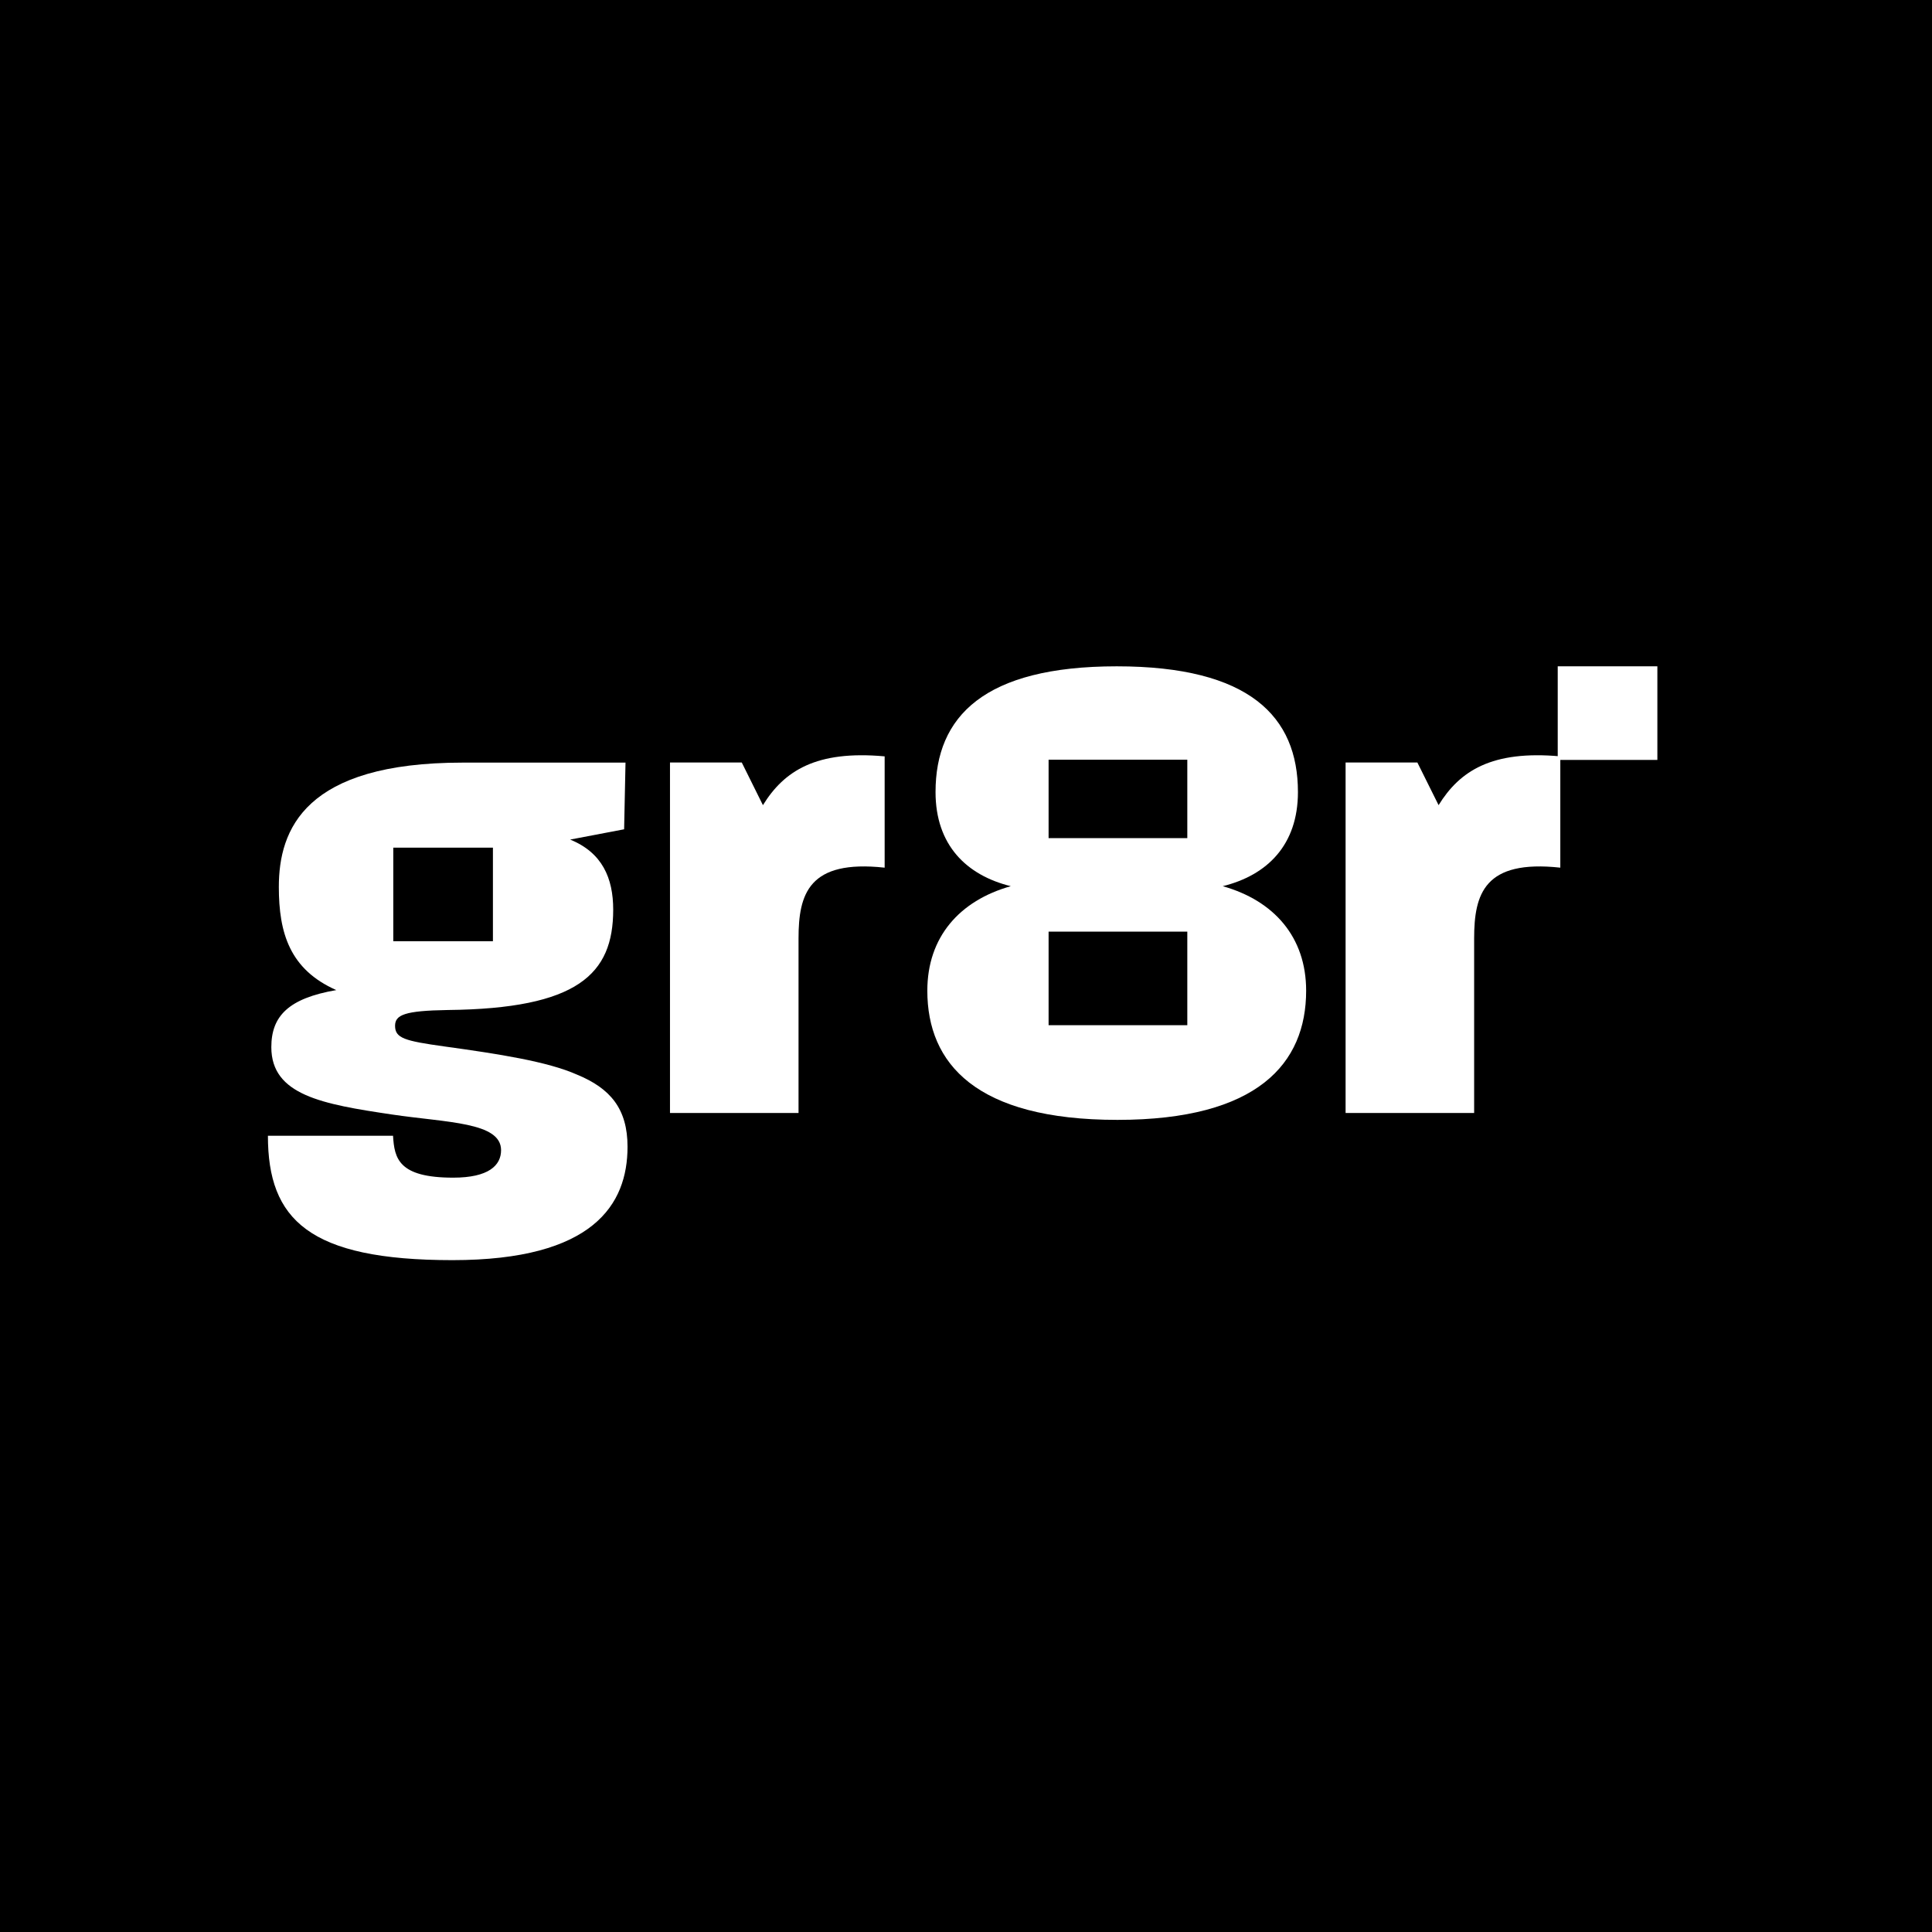
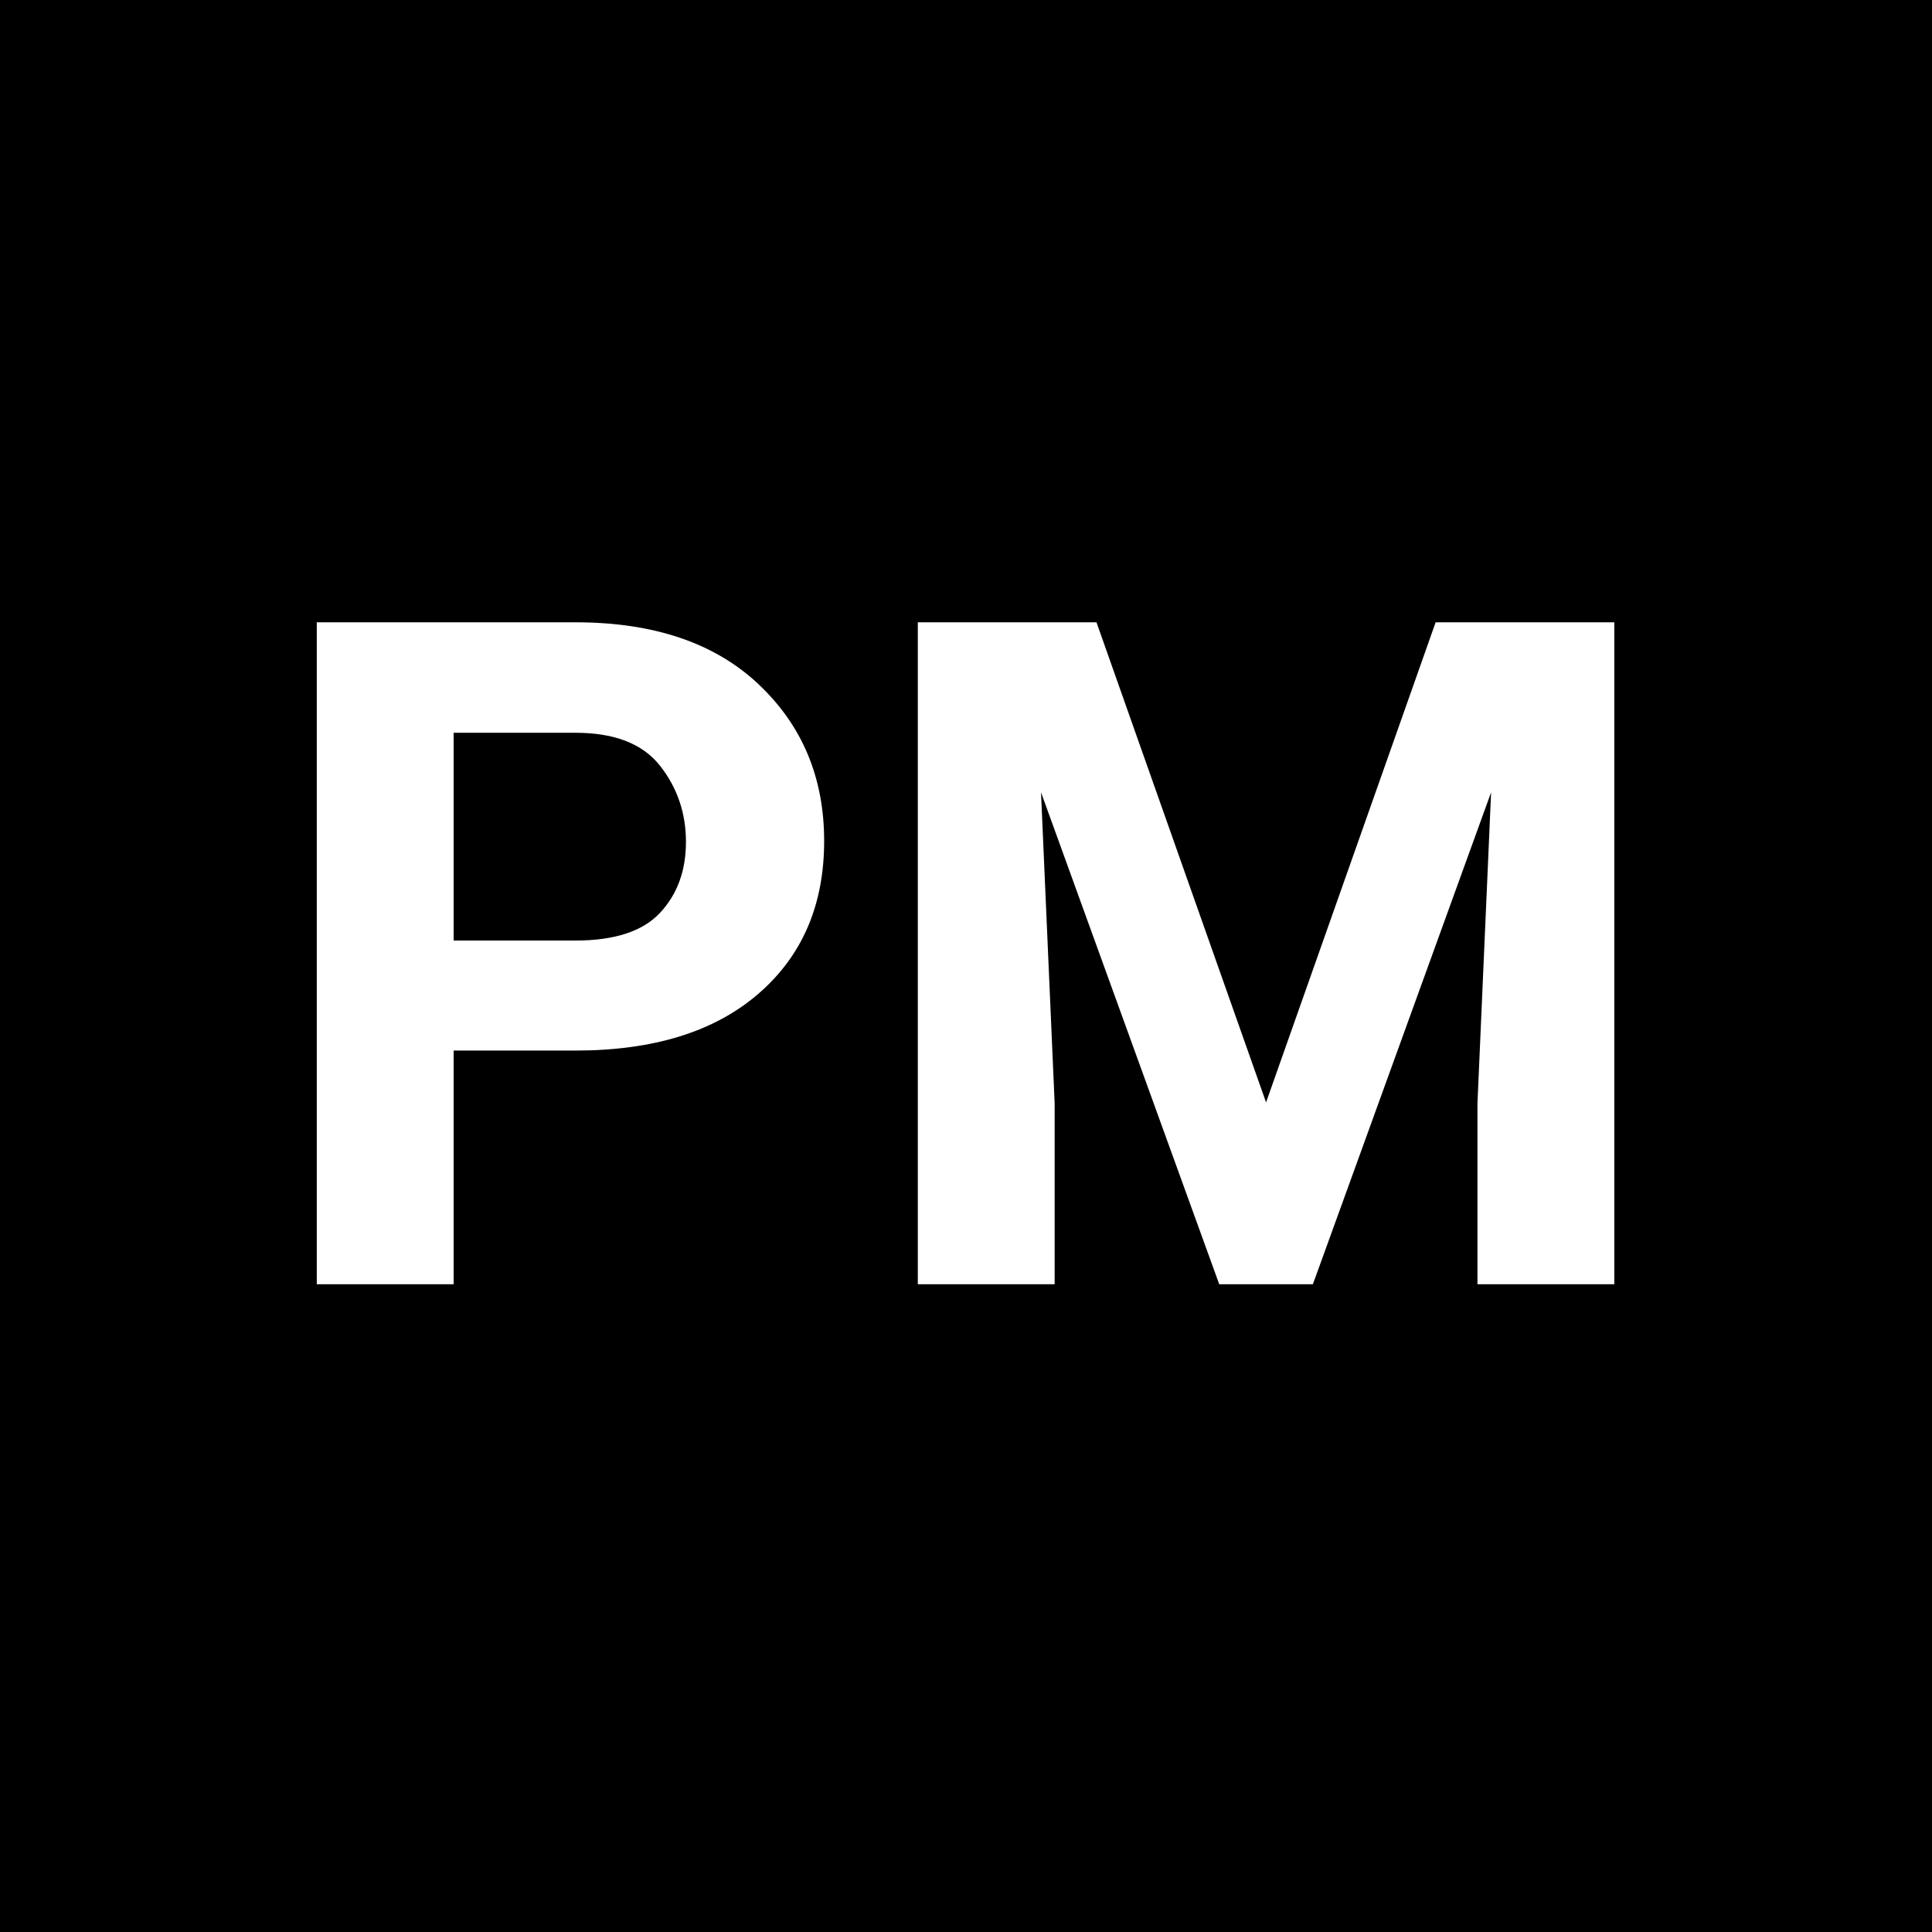
<svg xmlns="http://www.w3.org/2000/svg" width="332" height="332" viewBox="0 0 332 332" fill="none">
-   <rect width="332" height="332" fill="black" style="fill:black;fill-opacity:1;" />
-   <g clip-path="url(#clip0_4836_16321)">
-     <path d="M99.146 184.663C94.091 182.417 85.748 181.12 76.352 179.822C69.538 178.874 67.89 178.404 67.89 176.278C67.89 174.392 69.538 173.683 76.938 173.563C99.265 173.323 105.374 167.424 105.374 156.324C105.374 150.894 103.496 146.521 97.974 144.275L107.251 142.508L107.489 131.049H79.52C52.386 131.049 47.916 142.508 47.916 152.421C47.916 160.337 49.794 166.596 57.789 170.139C49.565 171.557 46.625 174.621 46.625 179.942C46.625 188.207 55.435 189.744 67.304 191.511C76.819 192.929 86.106 192.809 86.106 197.65C86.106 200.255 83.99 202.372 77.882 202.372C68.476 202.372 67.771 199.067 67.542 195.174H46.039C46.039 209.579 53.091 216.546 77.762 216.546C101.967 216.546 107.837 206.983 107.837 197.061C107.837 190.562 104.907 187.029 99.146 184.663ZM67.582 145.663H84.705V161.744H67.582V145.663Z" fill="white" style="fill:white;fill-opacity:1;" />
-     <path d="M131.104 138.36L127.469 131.033H115.133V191.256H137.222V161.27C137.222 153.593 138.98 147.684 152.021 149.101V129.975C140.271 128.907 134.749 132.451 131.104 138.36Z" fill="white" style="fill:white;fill-opacity:1;" />
-     <path d="M210.119 152.285C217.757 150.398 223.041 145.207 223.041 136.113C223.041 123.117 214.698 114.502 191.903 114.502C169.109 114.502 160.766 123.117 160.766 136.113C160.766 145.207 166.06 150.398 173.697 152.285C164.878 154.77 159.355 161.029 159.355 170.243C159.355 182.76 167.699 192.443 192.022 192.443C216.108 192.443 224.451 182.76 224.451 170.243C224.451 161.029 218.929 154.77 210.119 152.285ZM204.03 176.172H180.193V160.091H204.03V176.172ZM204.03 144.029H180.193V130.553H204.03V144.029Z" fill="white" style="fill:white;fill-opacity:1;" />
-     <path d="M247.211 138.36L243.566 131.033H231.23V191.256H253.32V161.27C253.32 153.593 255.088 147.684 268.128 149.101V129.975C256.379 128.907 250.856 132.451 247.211 138.36Z" fill="white" style="fill:white;fill-opacity:1;" />
-     <path d="M284.807 114.502H267.684V130.583H284.807V114.502Z" fill="white" style="fill:white;fill-opacity:1;" />
-   </g>
-   <defs>
-     <clipPath id="clip0_4836_16321">
-       <rect width="241.467" height="102.268" fill="white" style="fill:white;fill-opacity:1;" transform="translate(45.5352 114.502)" />
-     </clipPath>
-   </defs>
+   <rect width="332" height="332" fill="black" />
+   <text x="166" y="166" text-anchor="middle" dominant-baseline="central" textLength="240" lengthAdjust="spacingAndGlyphs" font-family="Geist, ui-sans-serif, system-ui, -apple-system, 'Segoe UI', Roboto, 'Helvetica Neue', Arial, sans-serif" font-size="160" font-weight="600" fill="white">PM</text>
</svg>
